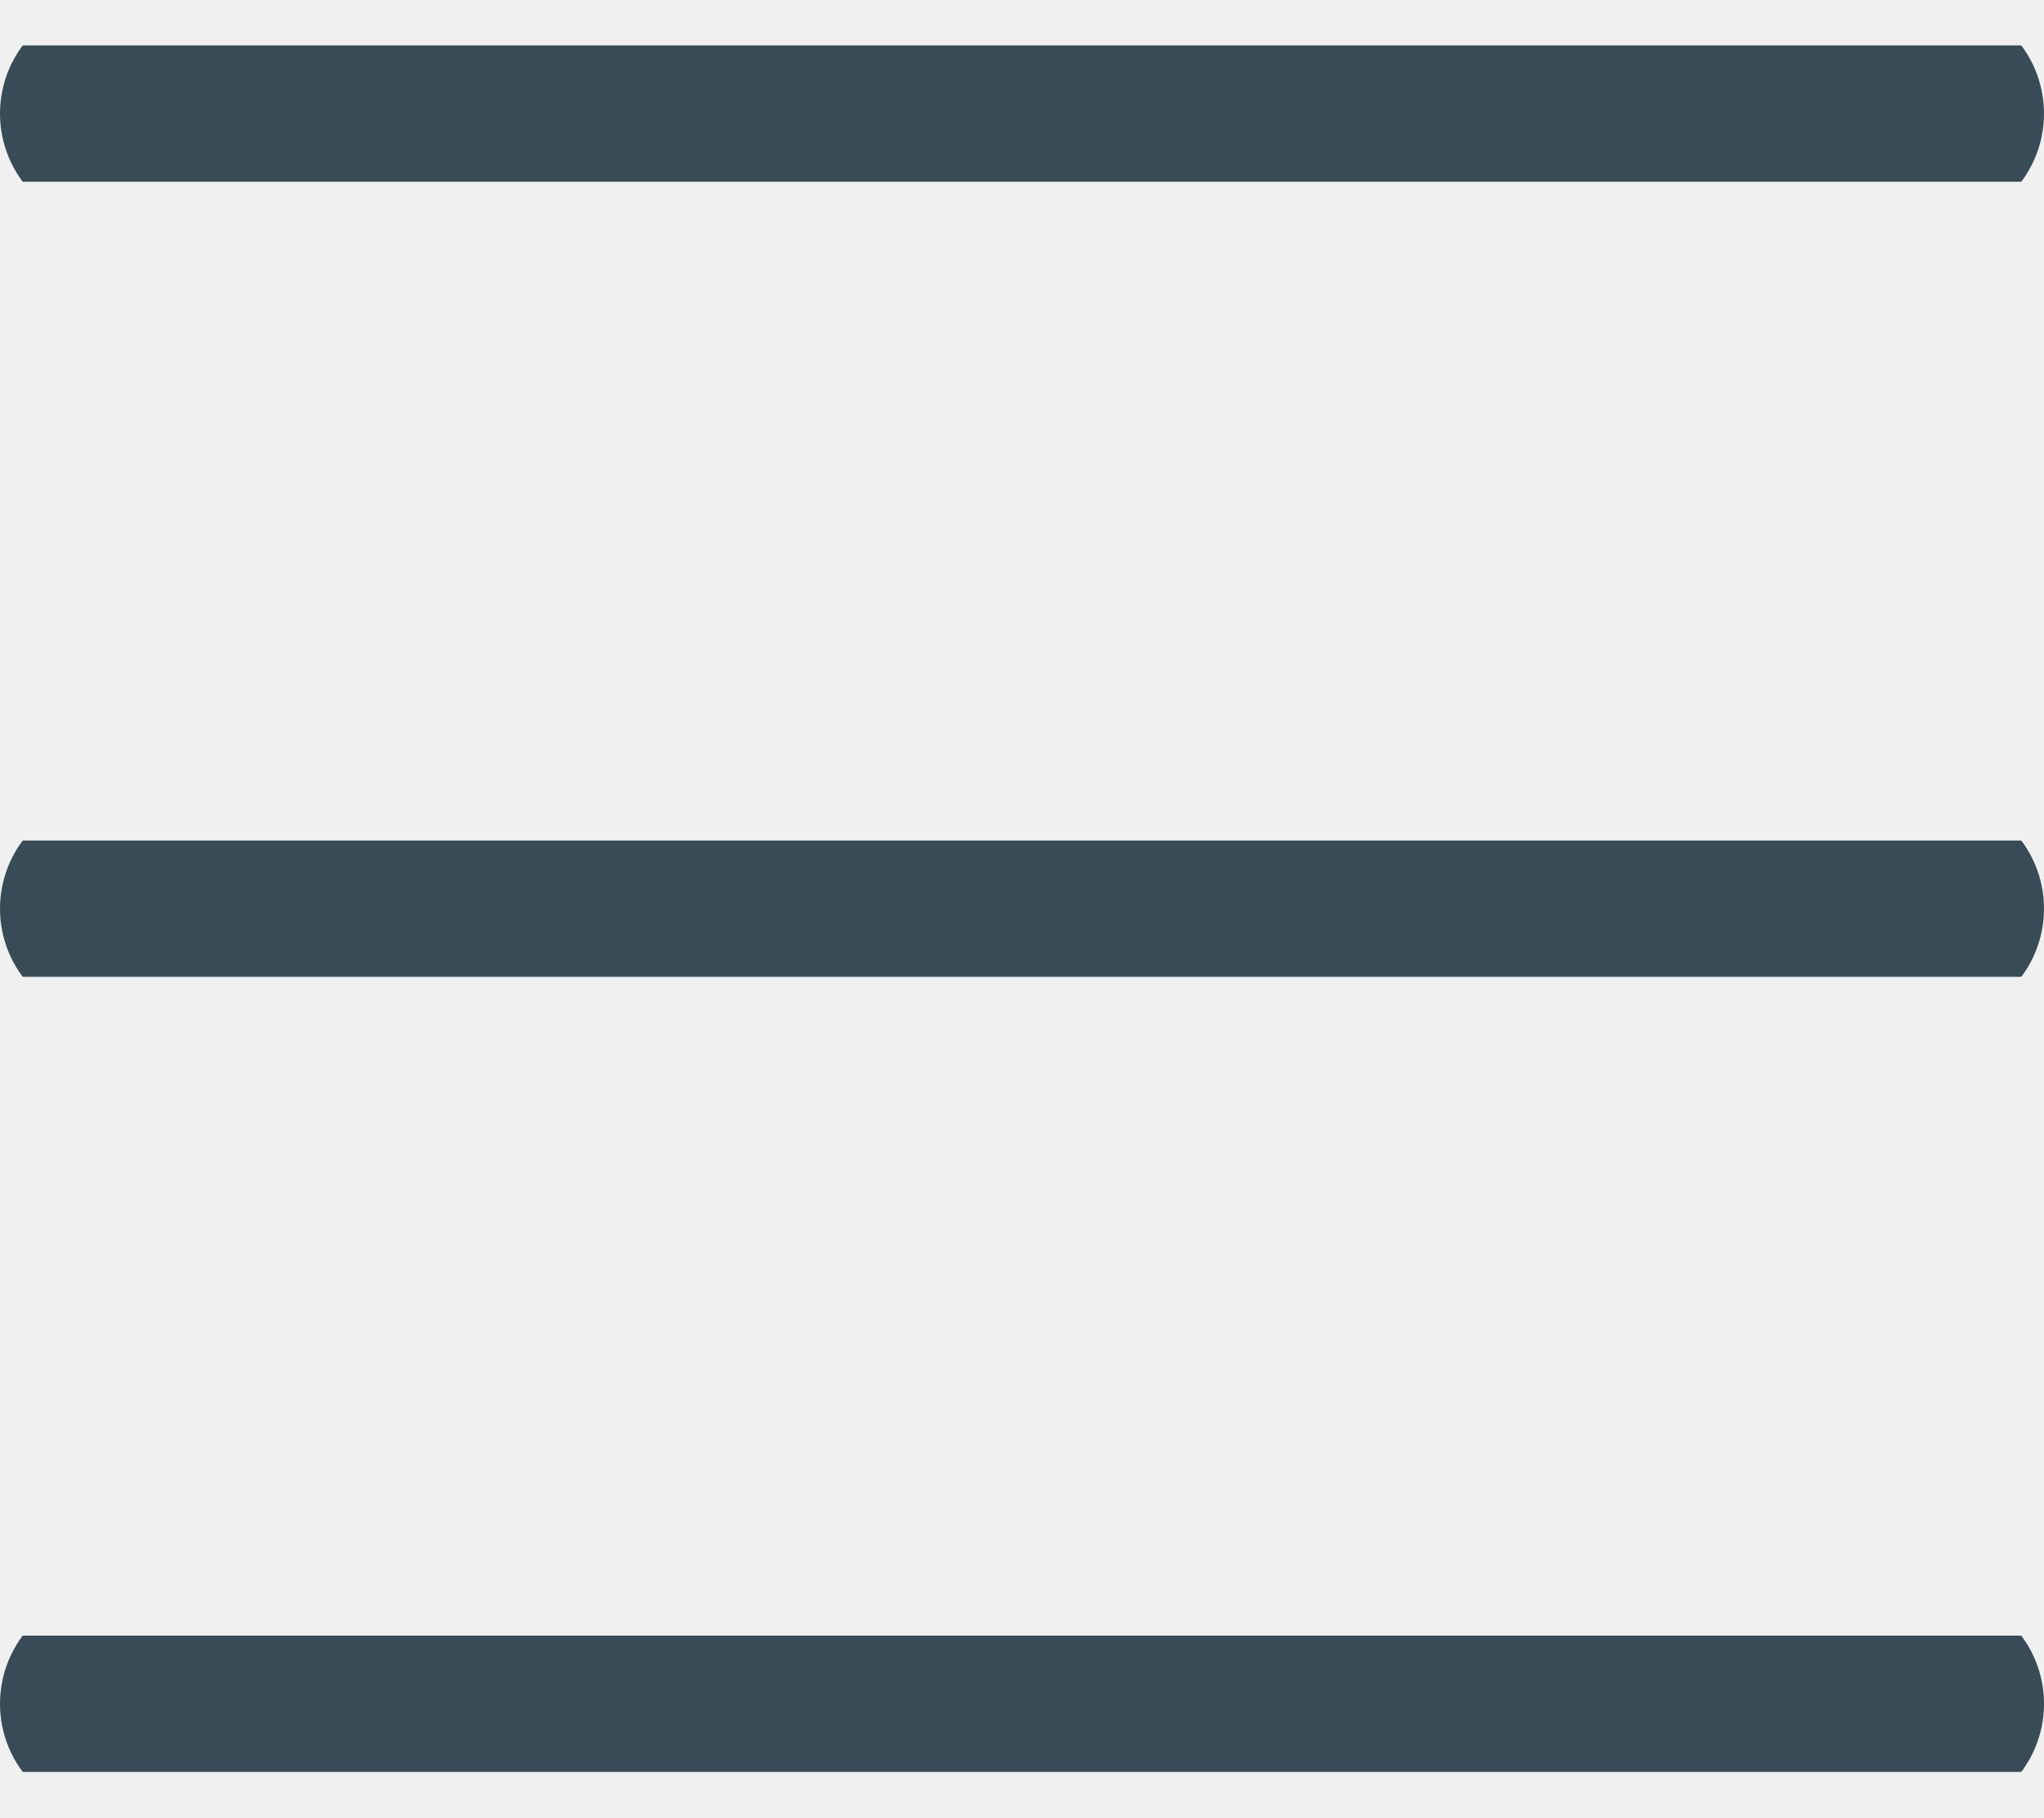
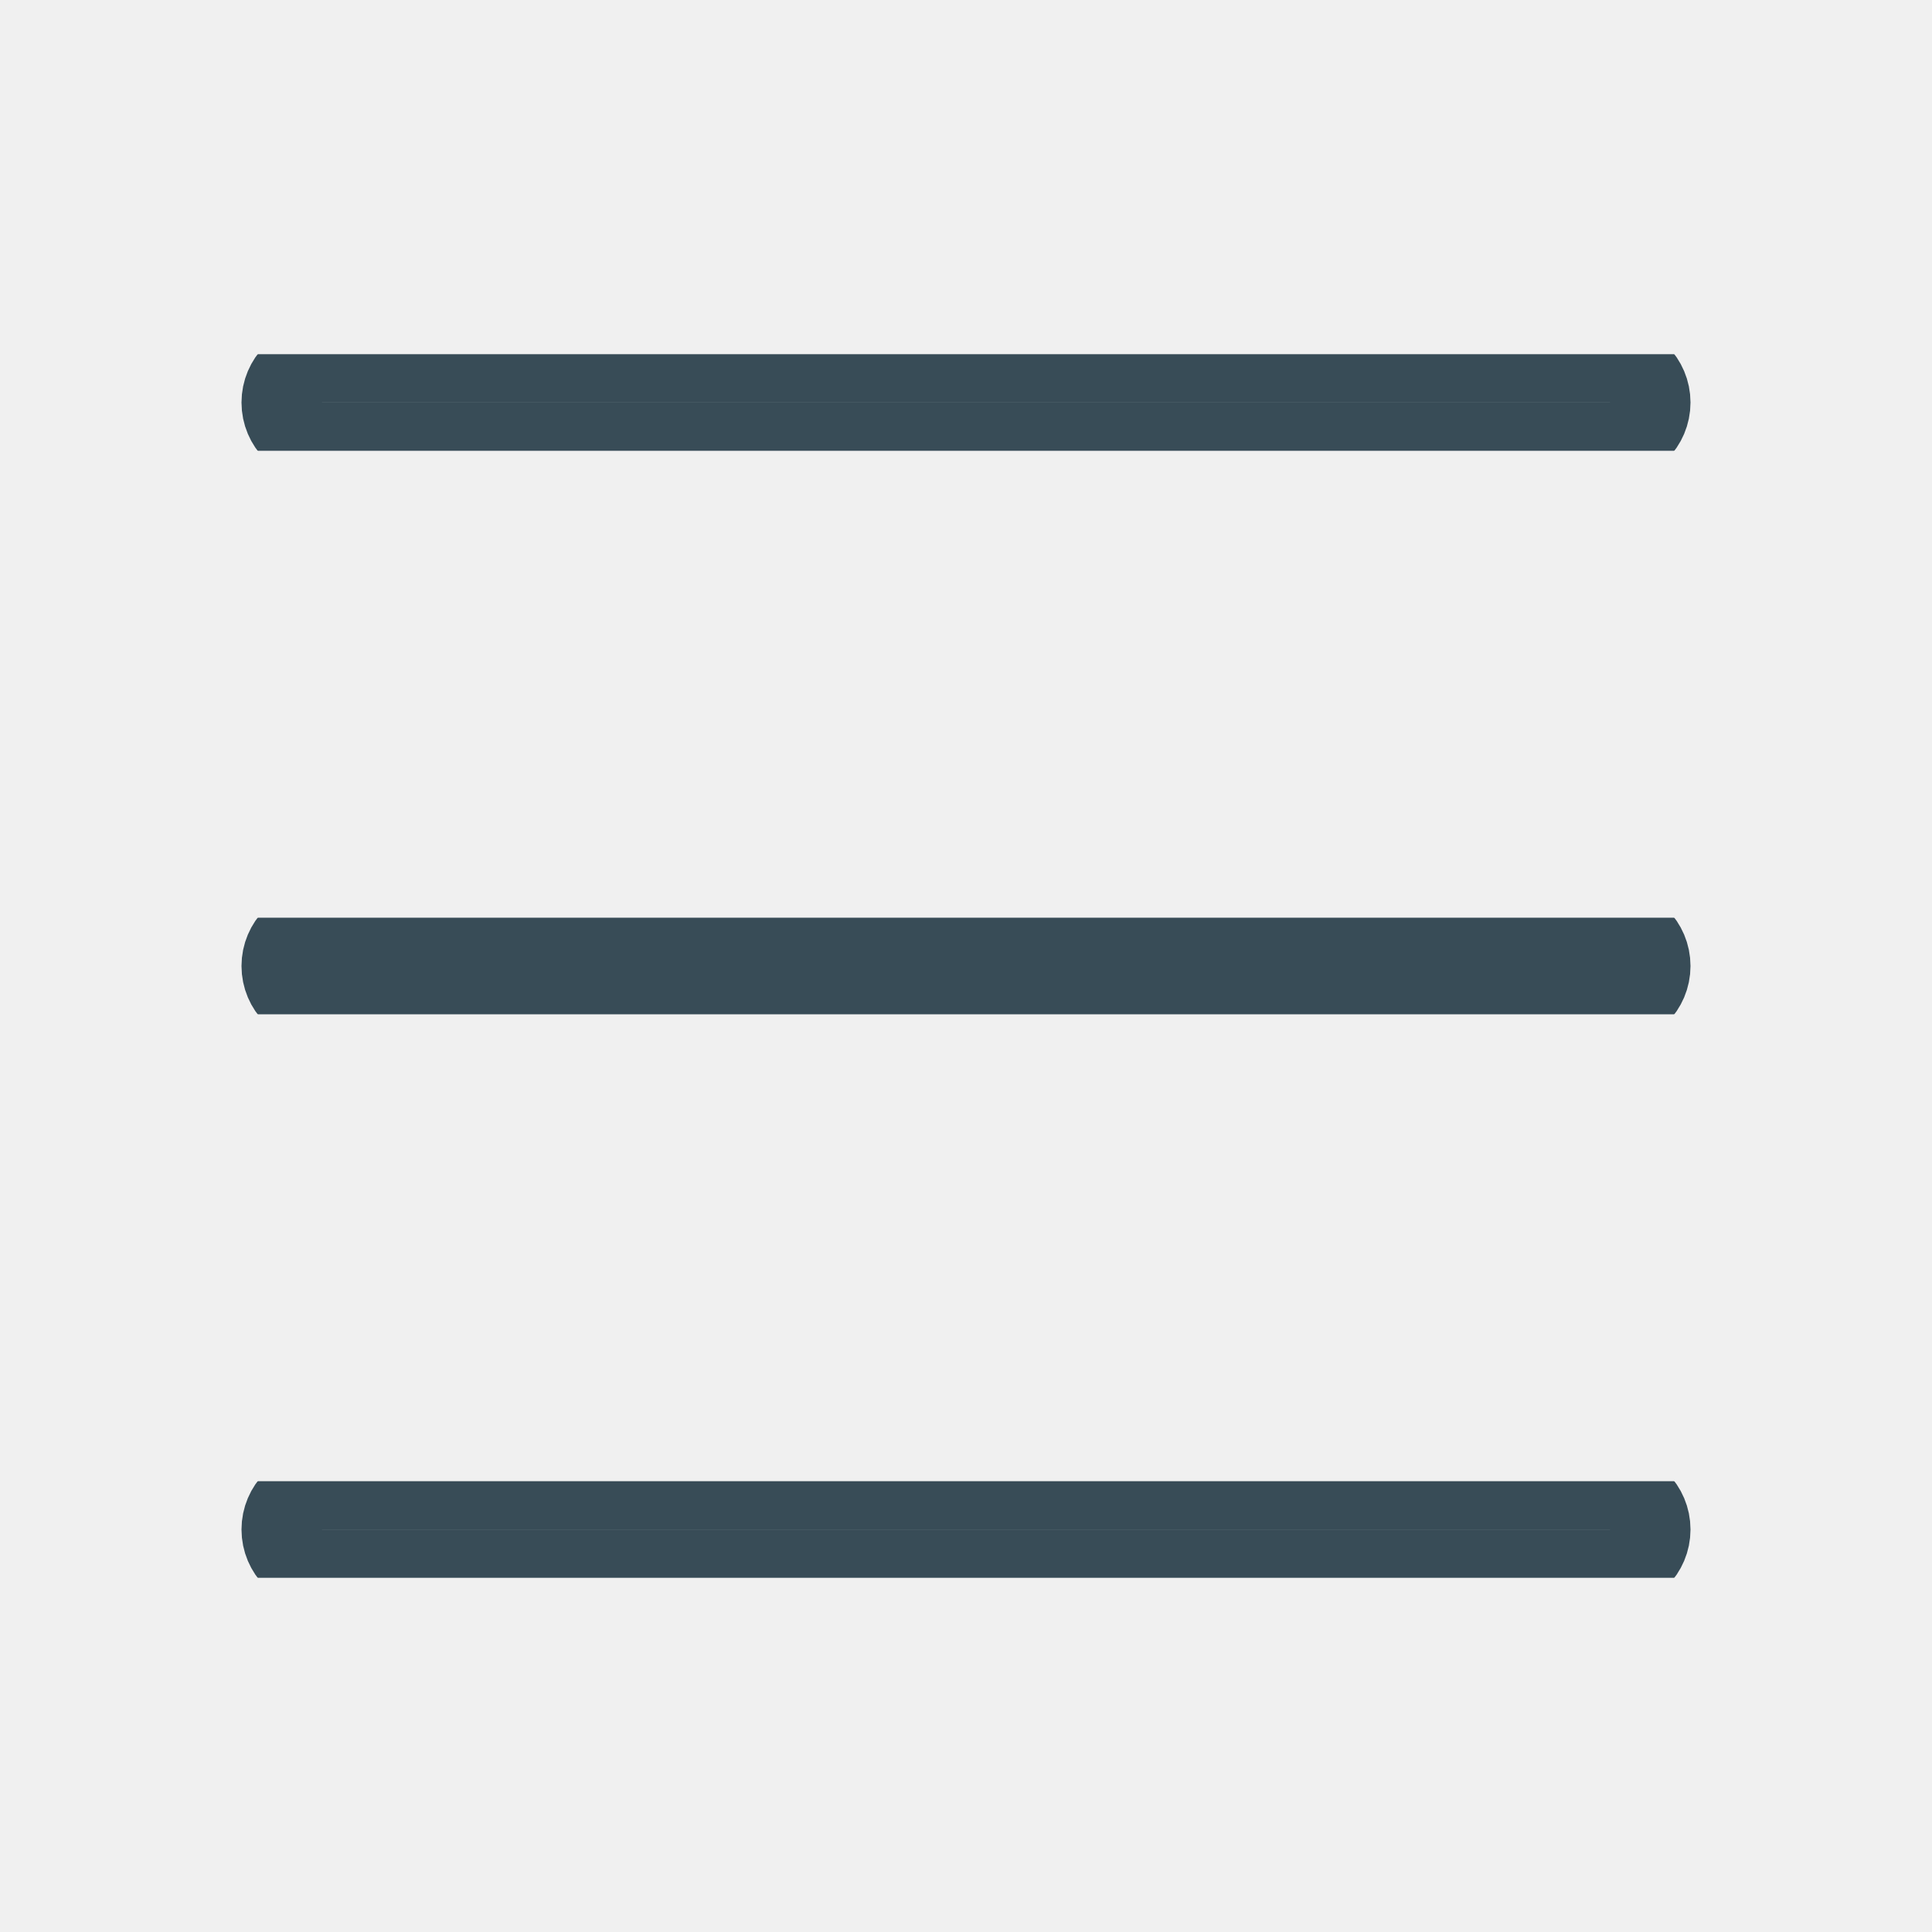
- <svg xmlns="http://www.w3.org/2000/svg" xmlns:xlink="http://www.w3.org/1999/xlink" width="18px" height="16px" viewBox="0 0 18 16" version="1.1">
+ <svg xmlns="http://www.w3.org/2000/svg" xmlns:xlink="http://www.w3.org/1999/xlink" width="24px" height="24px" viewBox="0 0 24 24" version="1.1">
  <defs>
    <rect id="path-1" x="0" y="0" width="24" height="24" />
  </defs>
-   <g id="Symbols" stroke="none" stroke-width="1" fill="none" fill-rule="evenodd">
-     <g id="Icon/24/Menu" transform="translate(-3, -4)">
-       <g id="Icon/menu">
-         <mask id="mask-2" fill="white">
-           <use xlink:href="#path-1" />
-         </mask>
-         <use id="Mask" fill-opacity="0" fill="#FFFFFF" xlink:href="#path-1" />
-         <rect id="Rectangle-2" stroke="#384C57" mask="url(#mask-2)" x="3.5" y="4.5" width="17" height="1" rx="0.5" />
-         <rect id="Rectangle-2-Copy" stroke="#384C57" mask="url(#mask-2)" x="3.5" y="18.5" width="17" height="1" rx="0.5" />
-         <rect id="Rectangle-2-Copy-2" stroke="#384C57" mask="url(#mask-2)" x="3.5" y="11.5" width="17" height="1" rx="0.5" />
-       </g>
+   <g id="Icon/24/Menu" stroke="none" stroke-width="1" fill="none" fill-rule="evenodd">
+     <g id="Icon/menu">
+       <mask id="mask-2" fill="white">
+         <use xlink:href="#path-1" />
+       </mask>
+       <use id="Mask" fill-opacity="0" fill="#FFFFFF" xlink:href="#path-1" />
+       <rect id="Rectangle-2" stroke="#384C57" mask="url(#mask-2)" x="3.5" y="4.5" width="17" height="1" rx="0.5" />
+       <rect id="Rectangle-2-Copy" stroke="#384C57" mask="url(#mask-2)" x="3.5" y="18.5" width="17" height="1" rx="0.5" />
+       <rect id="Rectangle-2-Copy-2" stroke="#384C57" mask="url(#mask-2)" x="3.5" y="11.5" width="17" height="1" rx="0.5" />
    </g>
  </g>
</svg>
